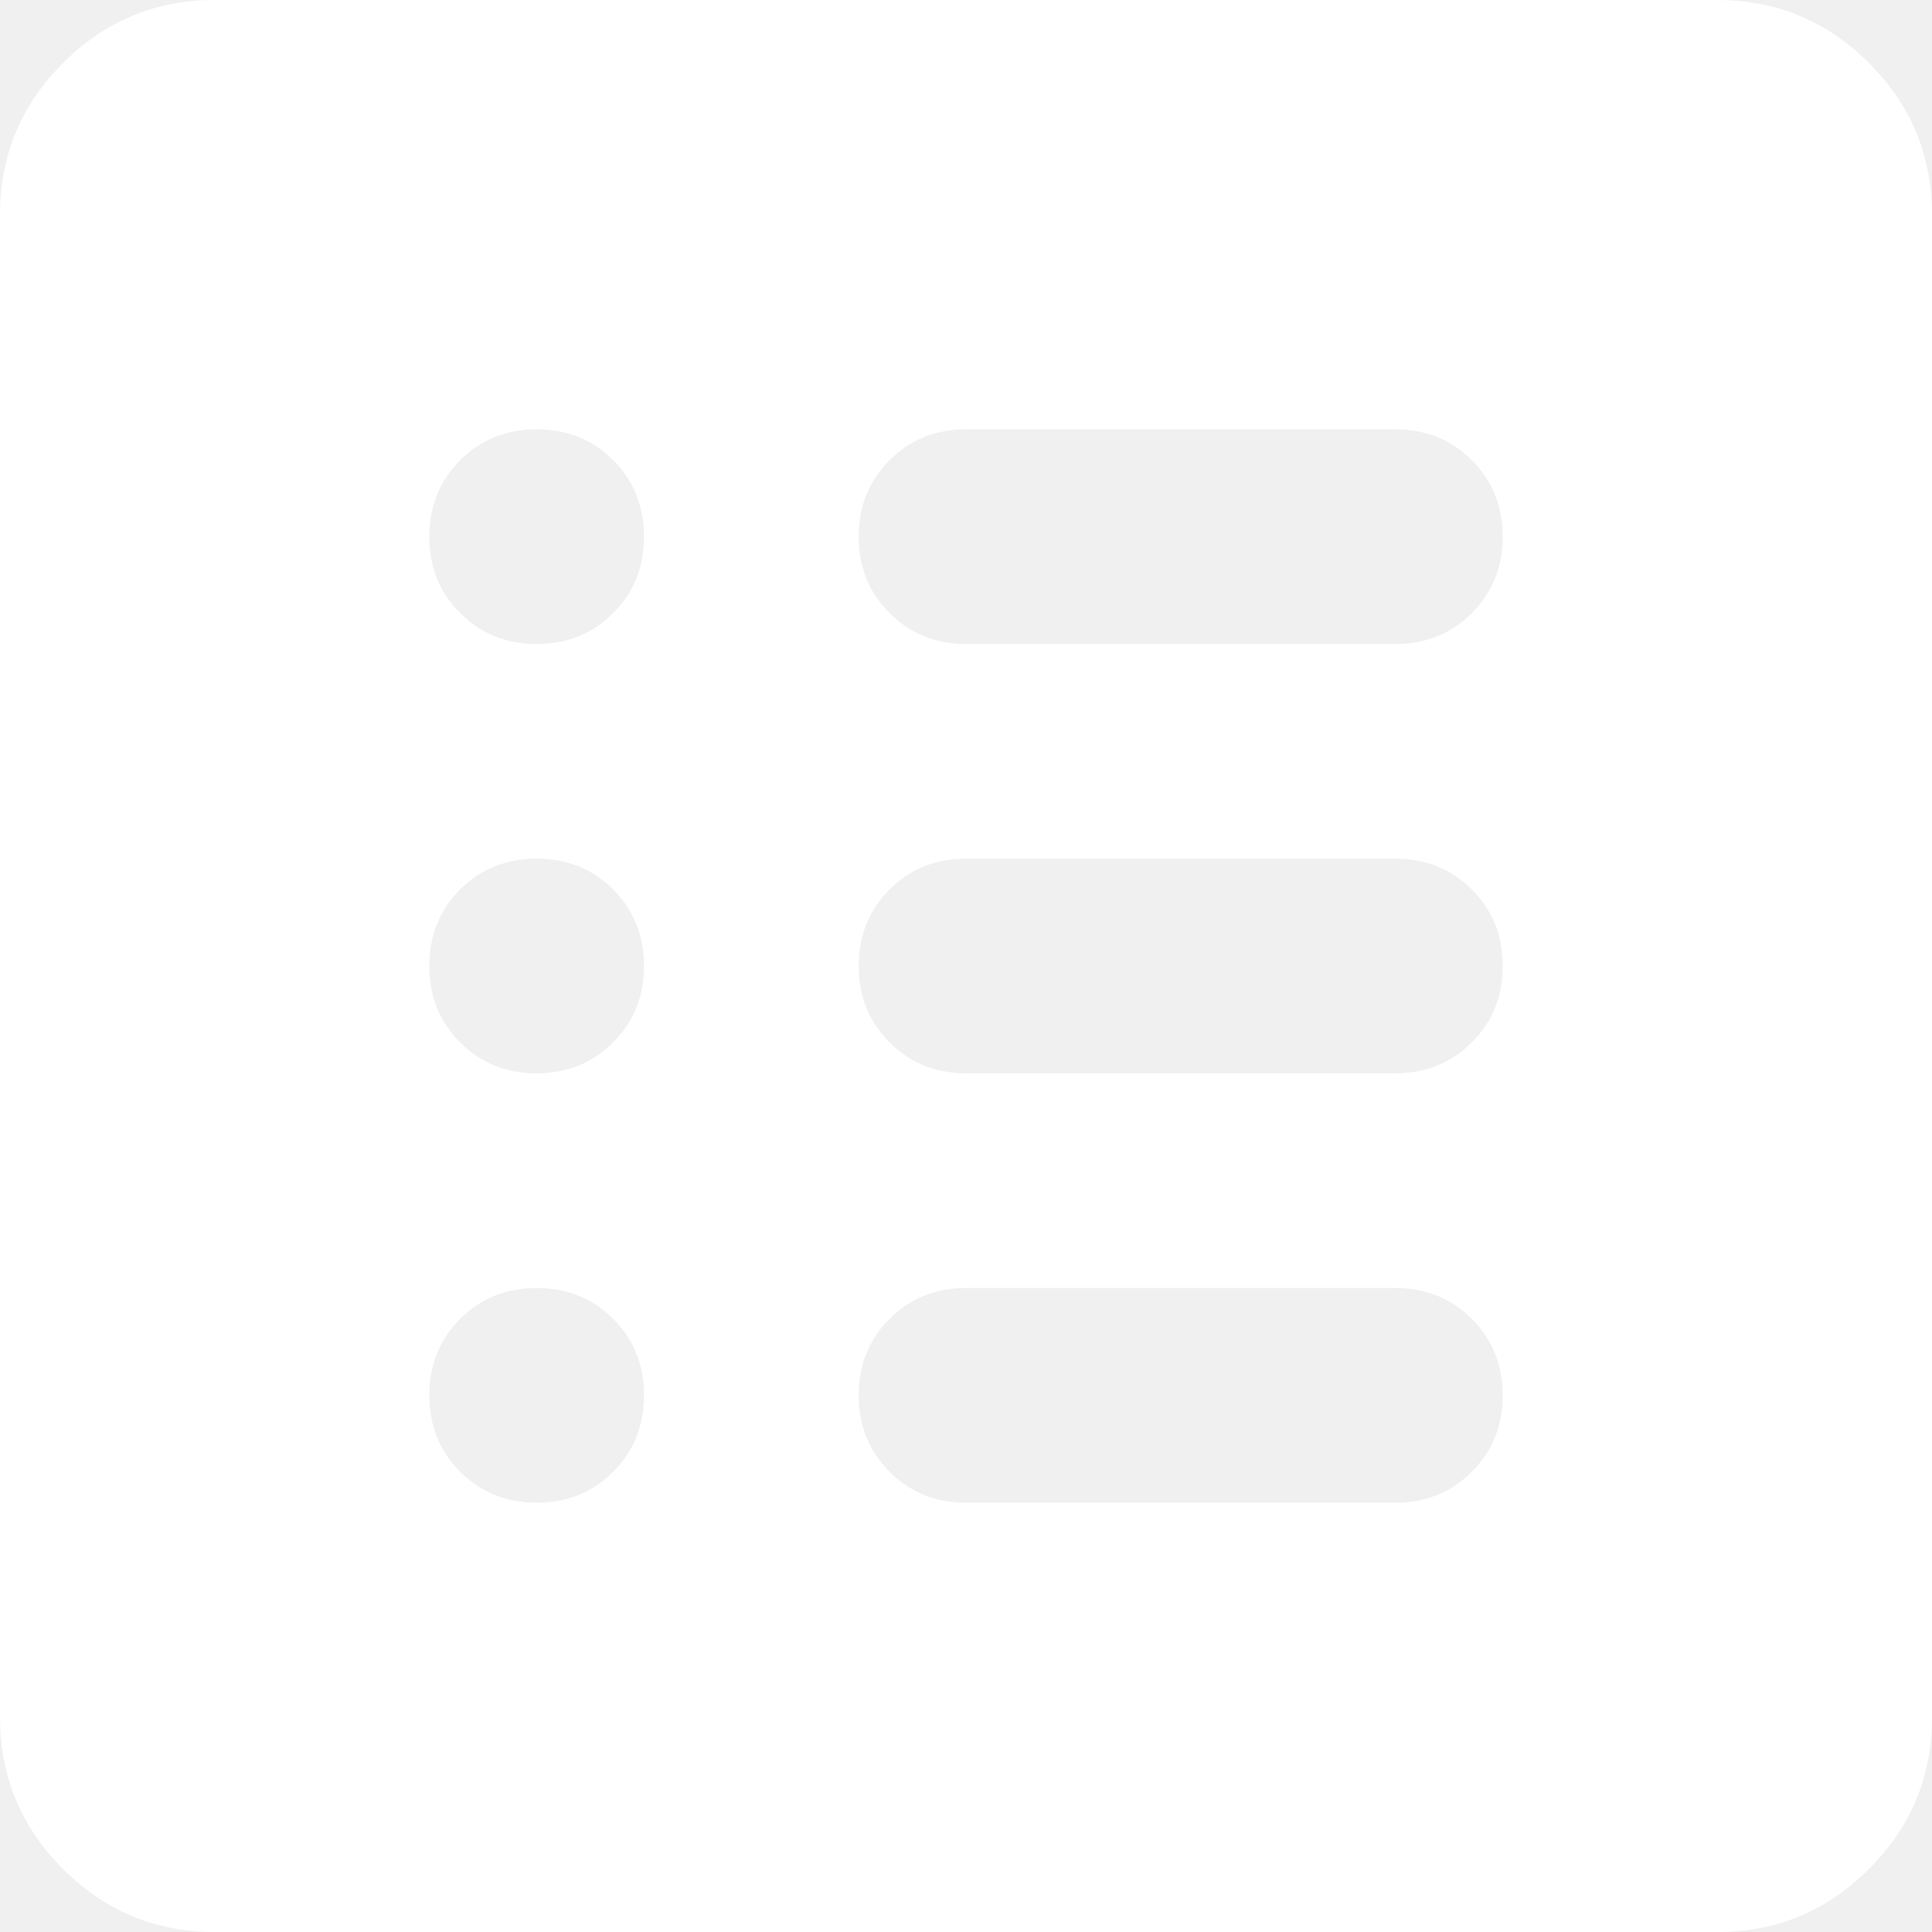
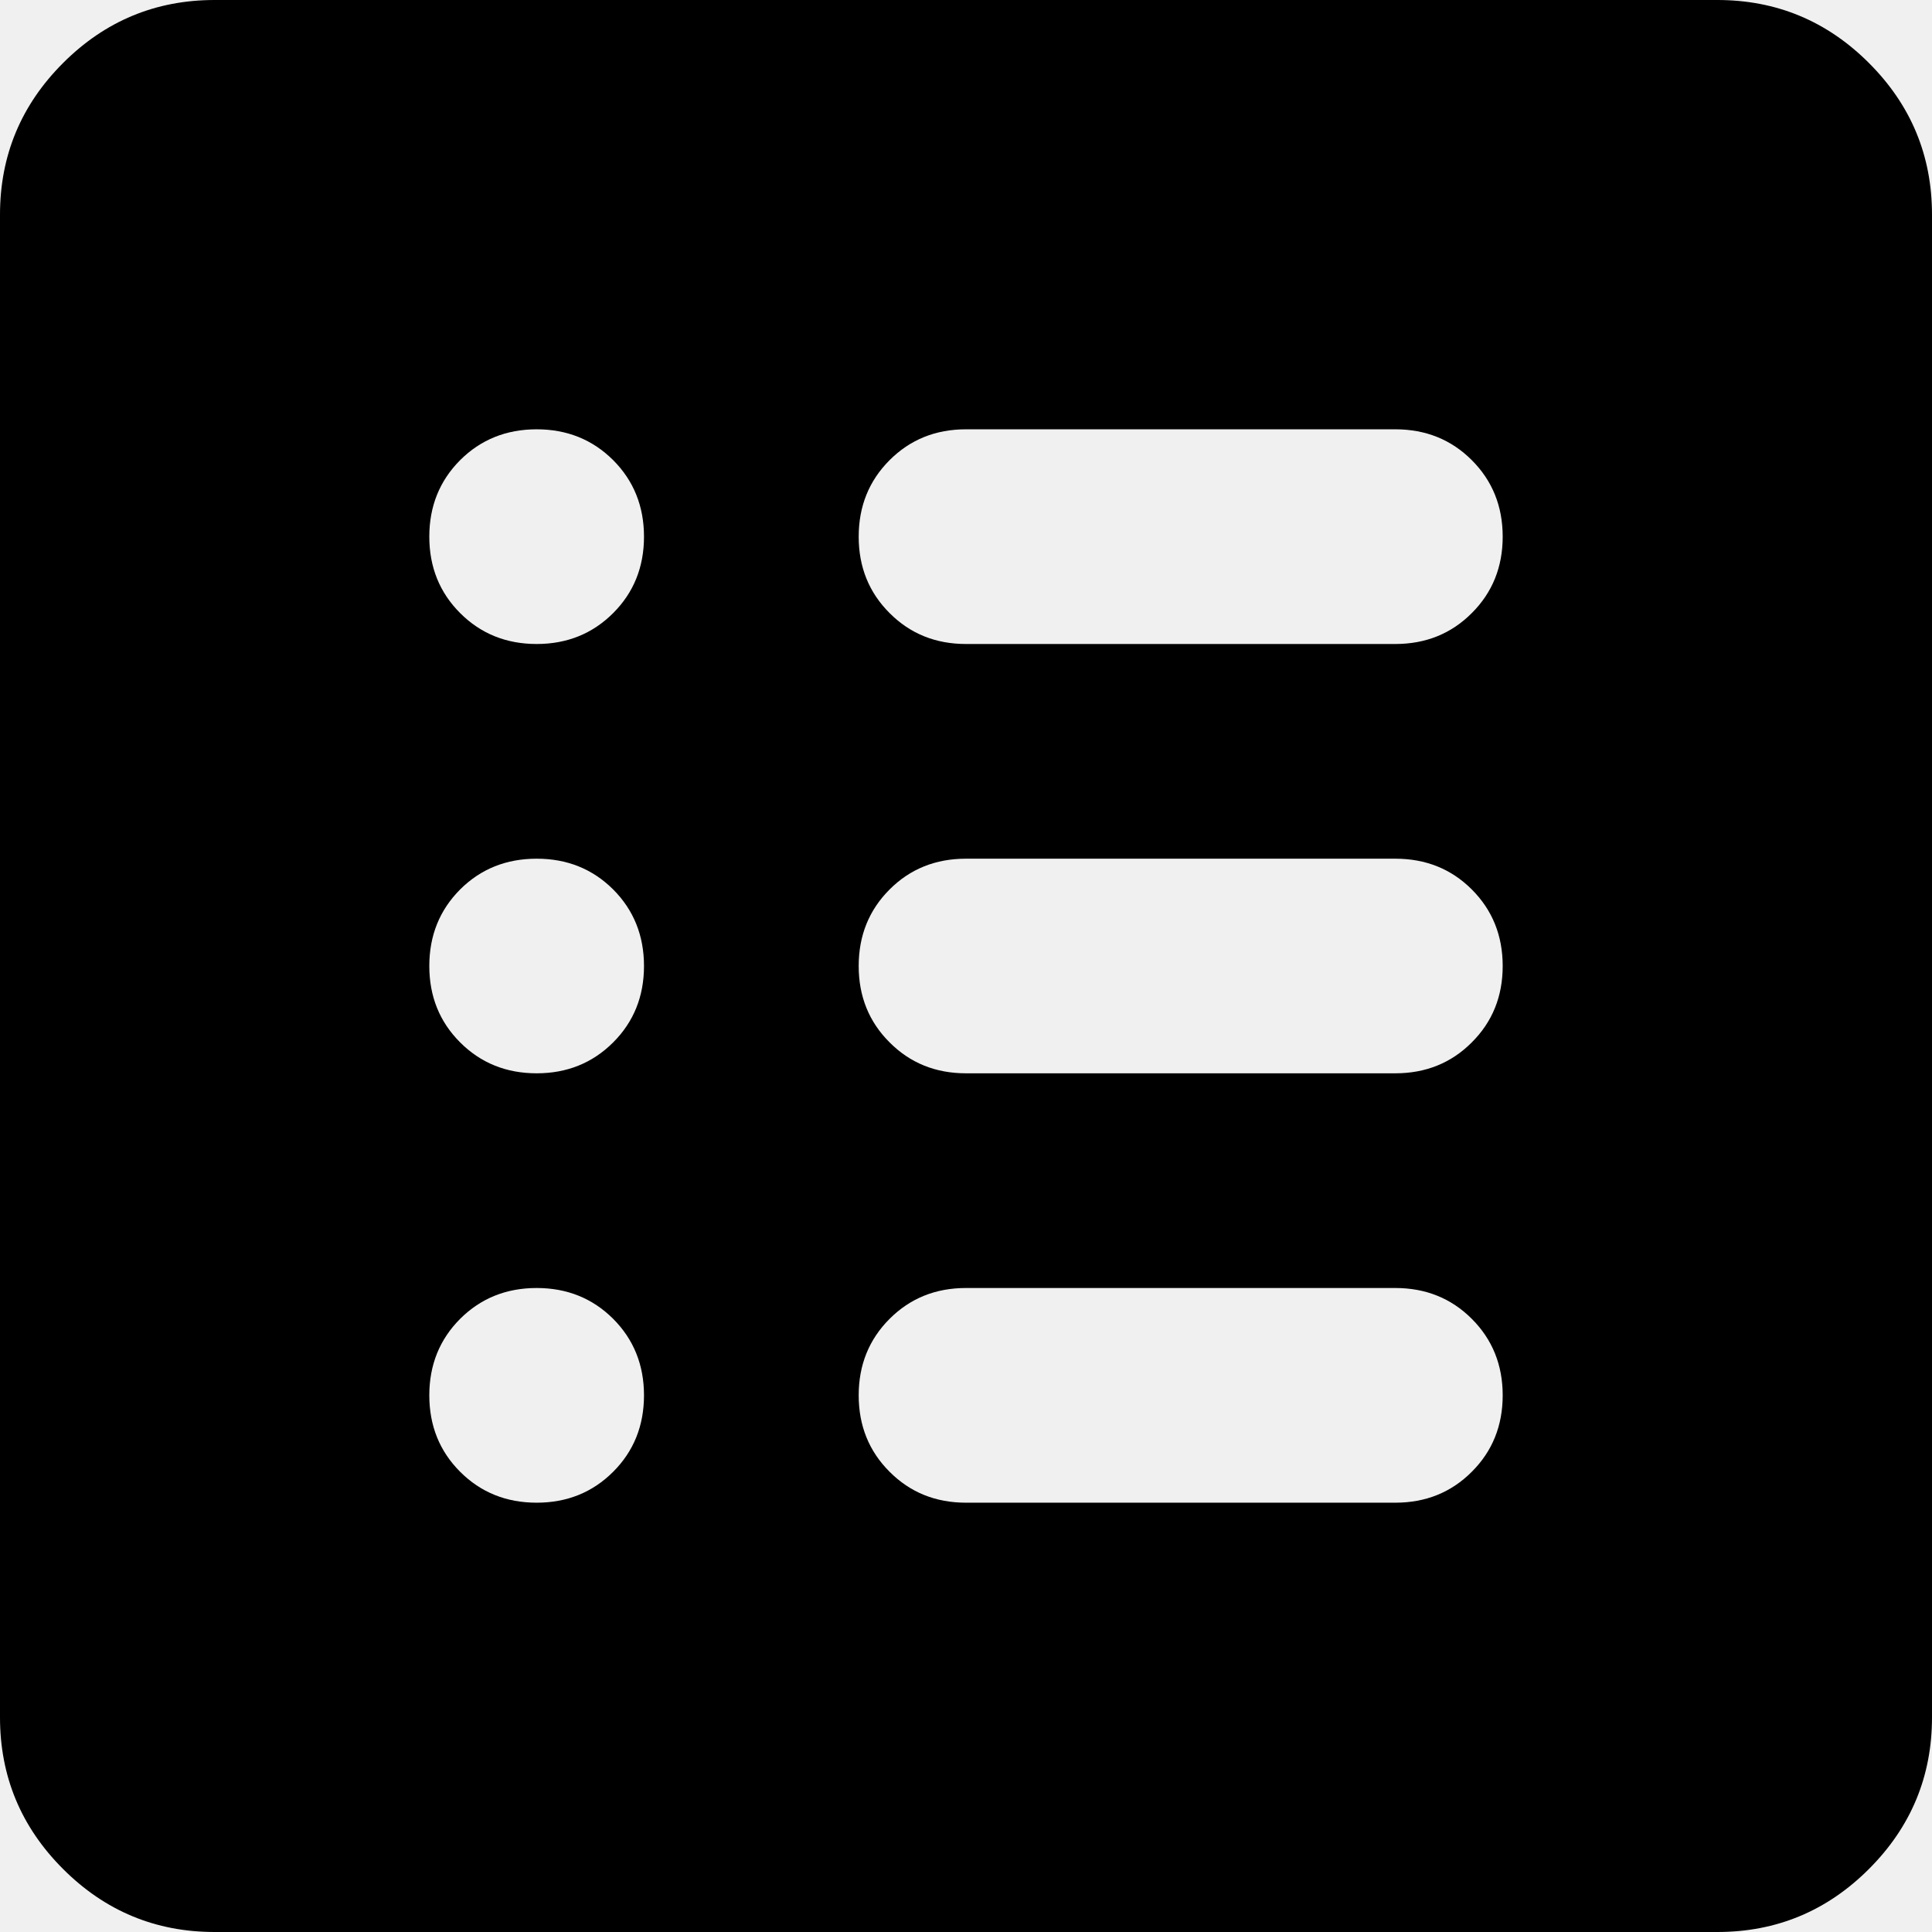
<svg xmlns="http://www.w3.org/2000/svg" width="24" height="24" viewBox="0 0 24 24" fill="none">
-   <path d="M2.667 24C1.933 24 1.305 23.739 0.783 23.217C0.261 22.695 0 22.067 0 21.333V2.667C0 1.933 0.261 1.305 0.783 0.783C1.305 0.261 1.933 0 2.667 0H21.333C22.067 0 22.695 0.261 23.217 0.783C23.739 1.305 24 1.933 24 2.667V21.333C24 22.067 23.739 22.695 23.217 23.217C22.695 23.739 22.067 24 21.333 24H2.667ZM6.667 18.667C7.044 18.667 7.361 18.539 7.617 18.283C7.872 18.028 8 17.711 8 17.333C8 16.956 7.872 16.639 7.617 16.383C7.361 16.128 7.044 16 6.667 16C6.289 16 5.972 16.128 5.716 16.383C5.461 16.639 5.333 16.956 5.333 17.333C5.333 17.711 5.461 18.028 5.716 18.283C5.972 18.539 6.289 18.667 6.667 18.667ZM6.667 13.333C7.044 13.333 7.361 13.205 7.617 12.949C7.872 12.694 8 12.378 8 12C8 11.622 7.872 11.305 7.617 11.049C7.361 10.794 7.044 10.667 6.667 10.667C6.289 10.667 5.972 10.794 5.716 11.049C5.461 11.305 5.333 11.622 5.333 12C5.333 12.378 5.461 12.694 5.716 12.949C5.972 13.205 6.289 13.333 6.667 13.333ZM6.667 8C7.044 8 7.361 7.872 7.617 7.616C7.872 7.361 8 7.044 8 6.667C8 6.289 7.872 5.972 7.617 5.716C7.361 5.461 7.044 5.333 6.667 5.333C6.289 5.333 5.972 5.461 5.716 5.716C5.461 5.972 5.333 6.289 5.333 6.667C5.333 7.044 5.461 7.361 5.716 7.616C5.972 7.872 6.289 8 6.667 8ZM12 18.667H17.333C17.711 18.667 18.028 18.539 18.283 18.283C18.539 18.028 18.667 17.711 18.667 17.333C18.667 16.956 18.539 16.639 18.283 16.383C18.028 16.128 17.711 16 17.333 16H12C11.622 16 11.306 16.128 11.051 16.383C10.795 16.639 10.667 16.956 10.667 17.333C10.667 17.711 10.795 18.028 11.051 18.283C11.306 18.539 11.622 18.667 12 18.667ZM12 13.333H17.333C17.711 13.333 18.028 13.205 18.283 12.949C18.539 12.694 18.667 12.378 18.667 12C18.667 11.622 18.539 11.305 18.283 11.049C18.028 10.794 17.711 10.667 17.333 10.667H12C11.622 10.667 11.306 10.794 11.051 11.049C10.795 11.305 10.667 11.622 10.667 12C10.667 12.378 10.795 12.694 11.051 12.949C11.306 13.205 11.622 13.333 12 13.333ZM12 8H17.333C17.711 8 18.028 7.872 18.283 7.616C18.539 7.361 18.667 7.044 18.667 6.667C18.667 6.289 18.539 5.972 18.283 5.716C18.028 5.461 17.711 5.333 17.333 5.333H12C11.622 5.333 11.306 5.461 11.051 5.716C10.795 5.972 10.667 6.289 10.667 6.667C10.667 7.044 10.795 7.361 11.051 7.616C11.306 7.872 11.622 8 12 8Z" fill="white" />
+   <path d="M2.667 24C1.933 24 1.305 23.739 0.783 23.217C0.261 22.695 0 22.067 0 21.333V2.667C0 1.933 0.261 1.305 0.783 0.783C1.305 0.261 1.933 0 2.667 0H21.333C22.067 0 22.695 0.261 23.217 0.783C23.739 1.305 24 1.933 24 2.667V21.333C24 22.067 23.739 22.695 23.217 23.217C22.695 23.739 22.067 24 21.333 24H2.667ZM6.667 18.667C7.044 18.667 7.361 18.539 7.617 18.283C7.872 18.028 8 17.711 8 17.333C8 16.956 7.872 16.639 7.617 16.383C7.361 16.128 7.044 16 6.667 16C6.289 16 5.972 16.128 5.716 16.383C5.461 16.639 5.333 16.956 5.333 17.333C5.333 17.711 5.461 18.028 5.716 18.283C5.972 18.539 6.289 18.667 6.667 18.667ZM6.667 13.333C7.044 13.333 7.361 13.205 7.617 12.949C7.872 12.694 8 12.378 8 12C8 11.622 7.872 11.305 7.617 11.049C7.361 10.794 7.044 10.667 6.667 10.667C6.289 10.667 5.972 10.794 5.716 11.049C5.461 11.305 5.333 11.622 5.333 12C5.333 12.378 5.461 12.694 5.716 12.949C5.972 13.205 6.289 13.333 6.667 13.333ZM6.667 8C7.044 8 7.361 7.872 7.617 7.616C7.872 7.361 8 7.044 8 6.667C8 6.289 7.872 5.972 7.617 5.716C7.361 5.461 7.044 5.333 6.667 5.333C6.289 5.333 5.972 5.461 5.716 5.716C5.461 5.972 5.333 6.289 5.333 6.667C5.333 7.044 5.461 7.361 5.716 7.616C5.972 7.872 6.289 8 6.667 8ZM12 18.667H17.333C17.711 18.667 18.028 18.539 18.283 18.283C18.539 18.028 18.667 17.711 18.667 17.333C18.667 16.956 18.539 16.639 18.283 16.383C18.028 16.128 17.711 16 17.333 16H12C11.622 16 11.306 16.128 11.051 16.383C10.795 16.639 10.667 16.956 10.667 17.333C10.667 17.711 10.795 18.028 11.051 18.283C11.306 18.539 11.622 18.667 12 18.667ZM12 13.333H17.333C17.711 13.333 18.028 13.205 18.283 12.949C18.539 12.694 18.667 12.378 18.667 12C18.667 11.622 18.539 11.305 18.283 11.049C18.028 10.794 17.711 10.667 17.333 10.667H12C11.622 10.667 11.306 10.794 11.051 11.049C10.795 11.305 10.667 11.622 10.667 12C10.667 12.378 10.795 12.694 11.051 12.949C11.306 13.205 11.622 13.333 12 13.333ZM12 8H17.333C17.711 8 18.028 7.872 18.283 7.616C18.539 7.361 18.667 7.044 18.667 6.667C18.667 6.289 18.539 5.972 18.283 5.716C18.028 5.461 17.711 5.333 17.333 5.333H12C11.622 5.333 11.306 5.461 11.051 5.716C10.795 5.972 10.667 6.289 10.667 6.667C10.667 7.044 10.795 7.361 11.051 7.616C11.306 7.872 11.622 8 12 8Z" fill="currentColor" />
</svg>
